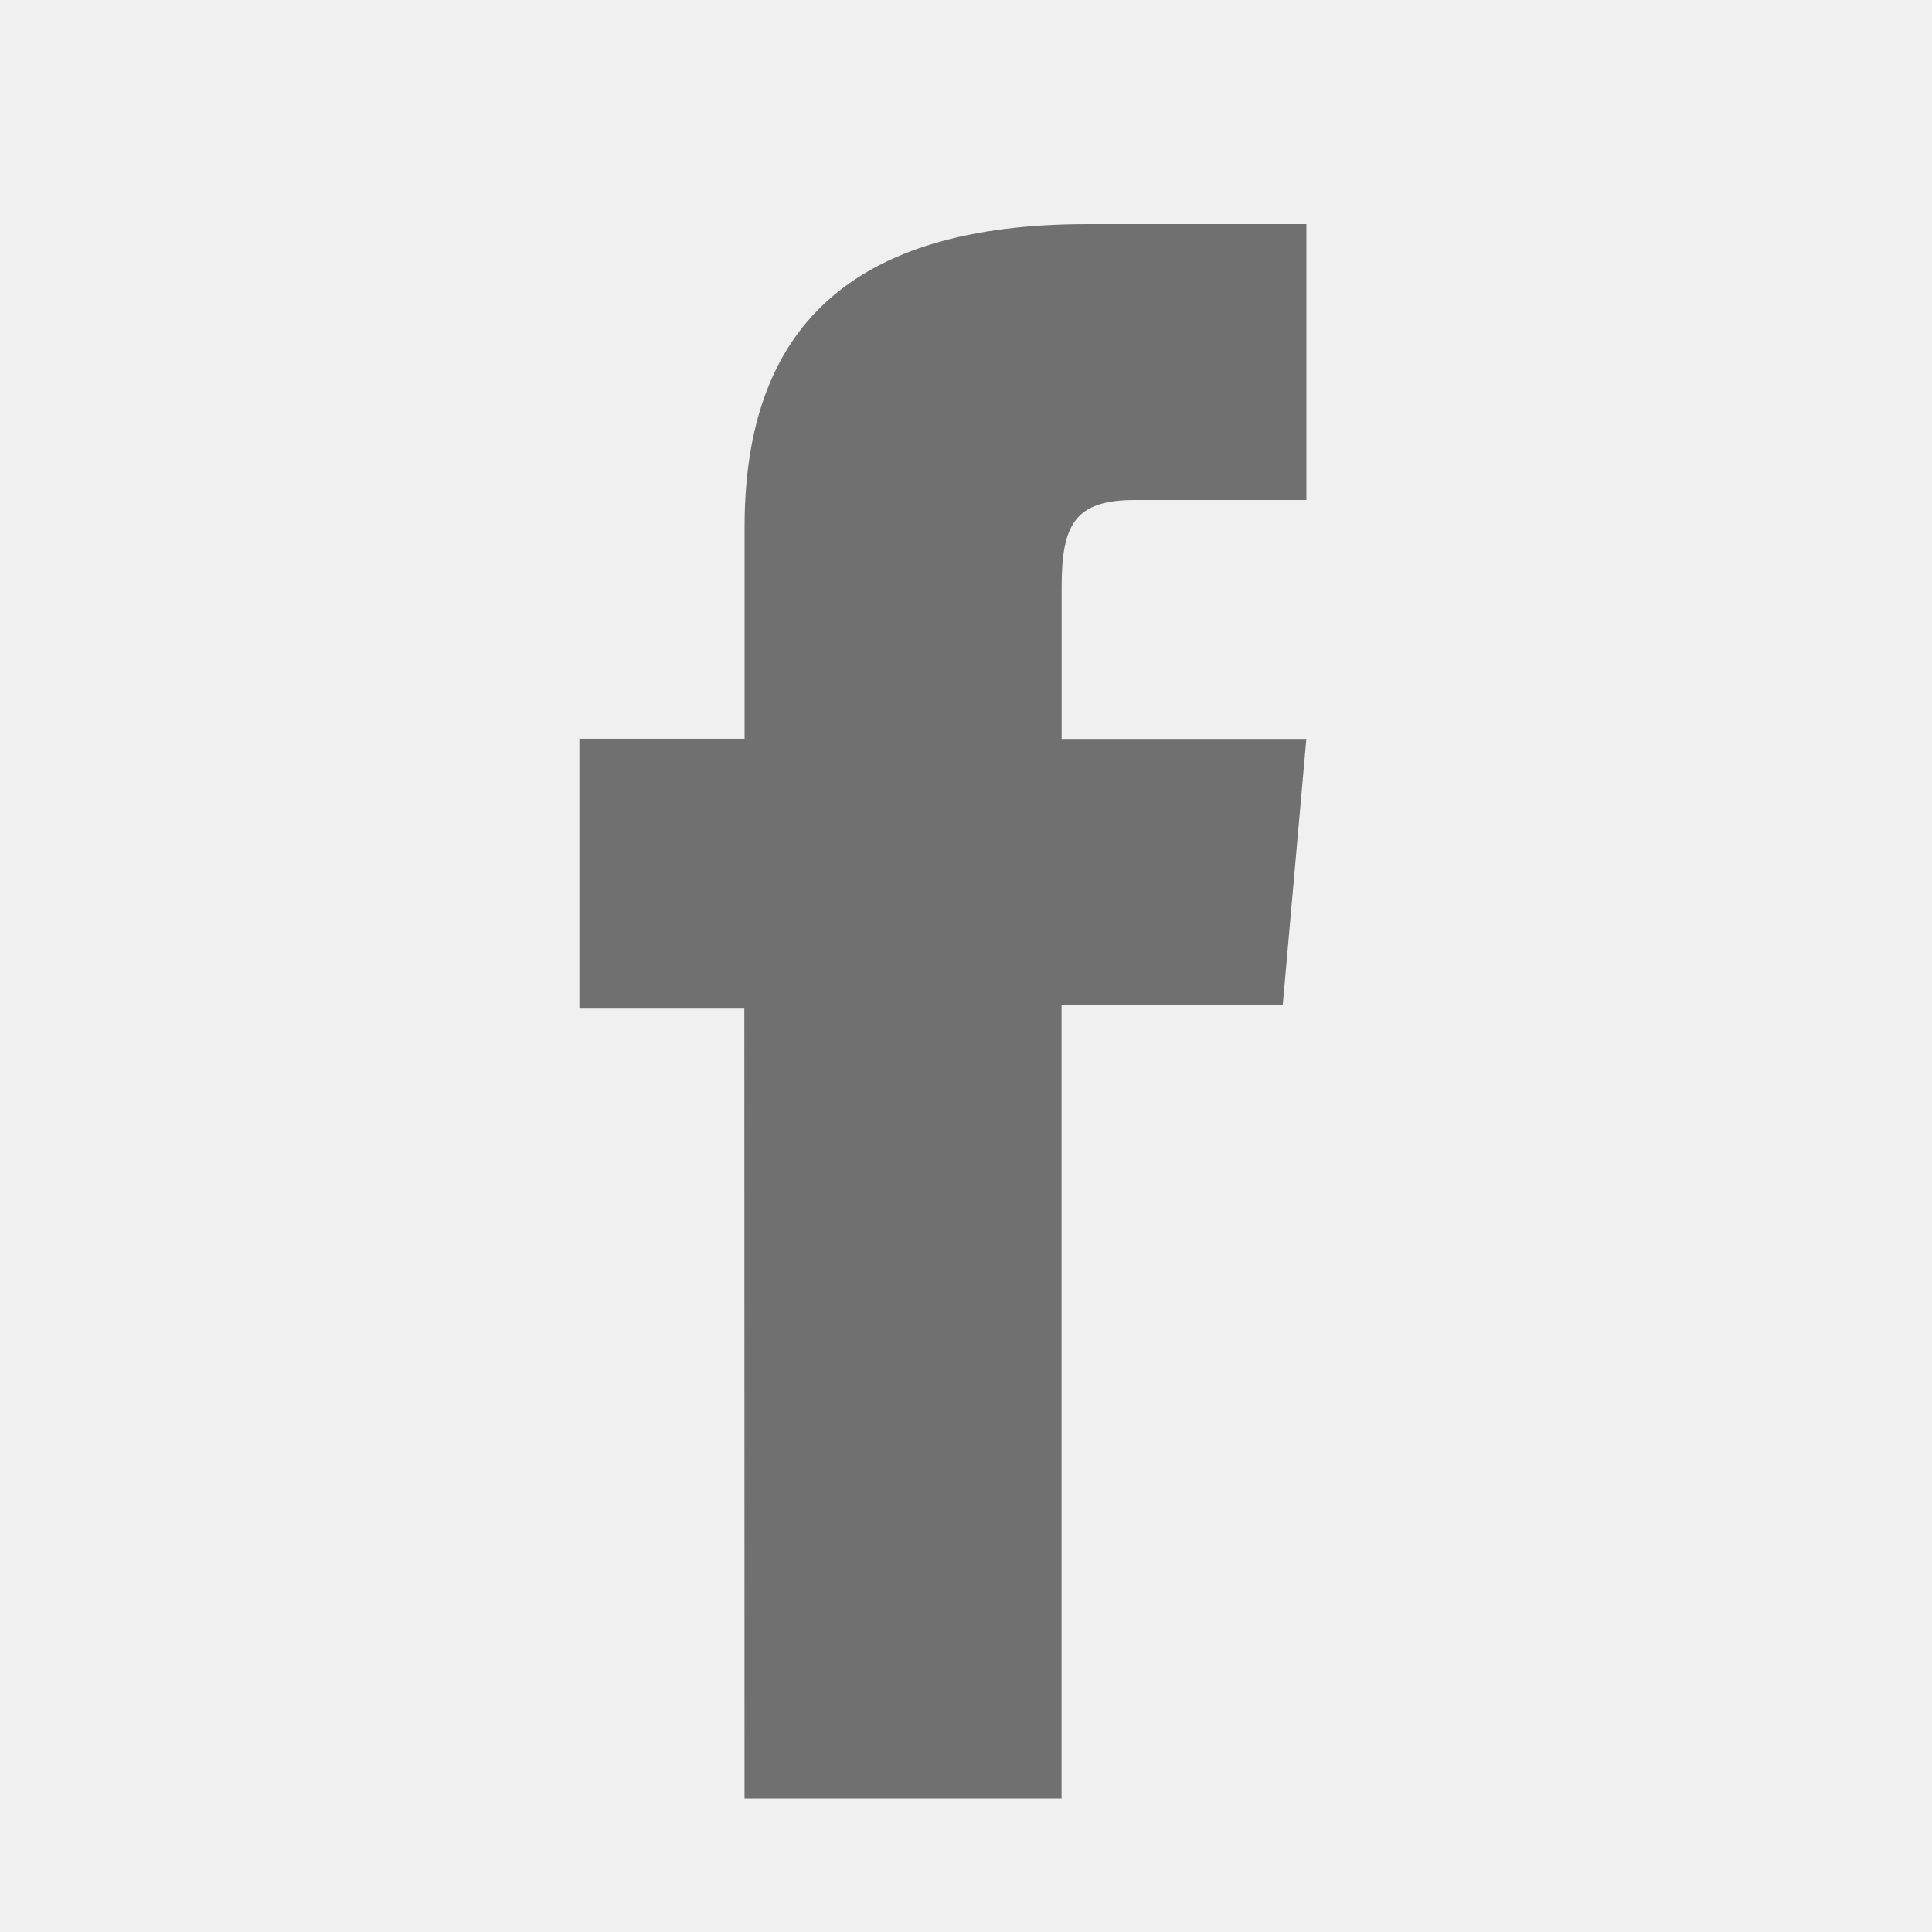
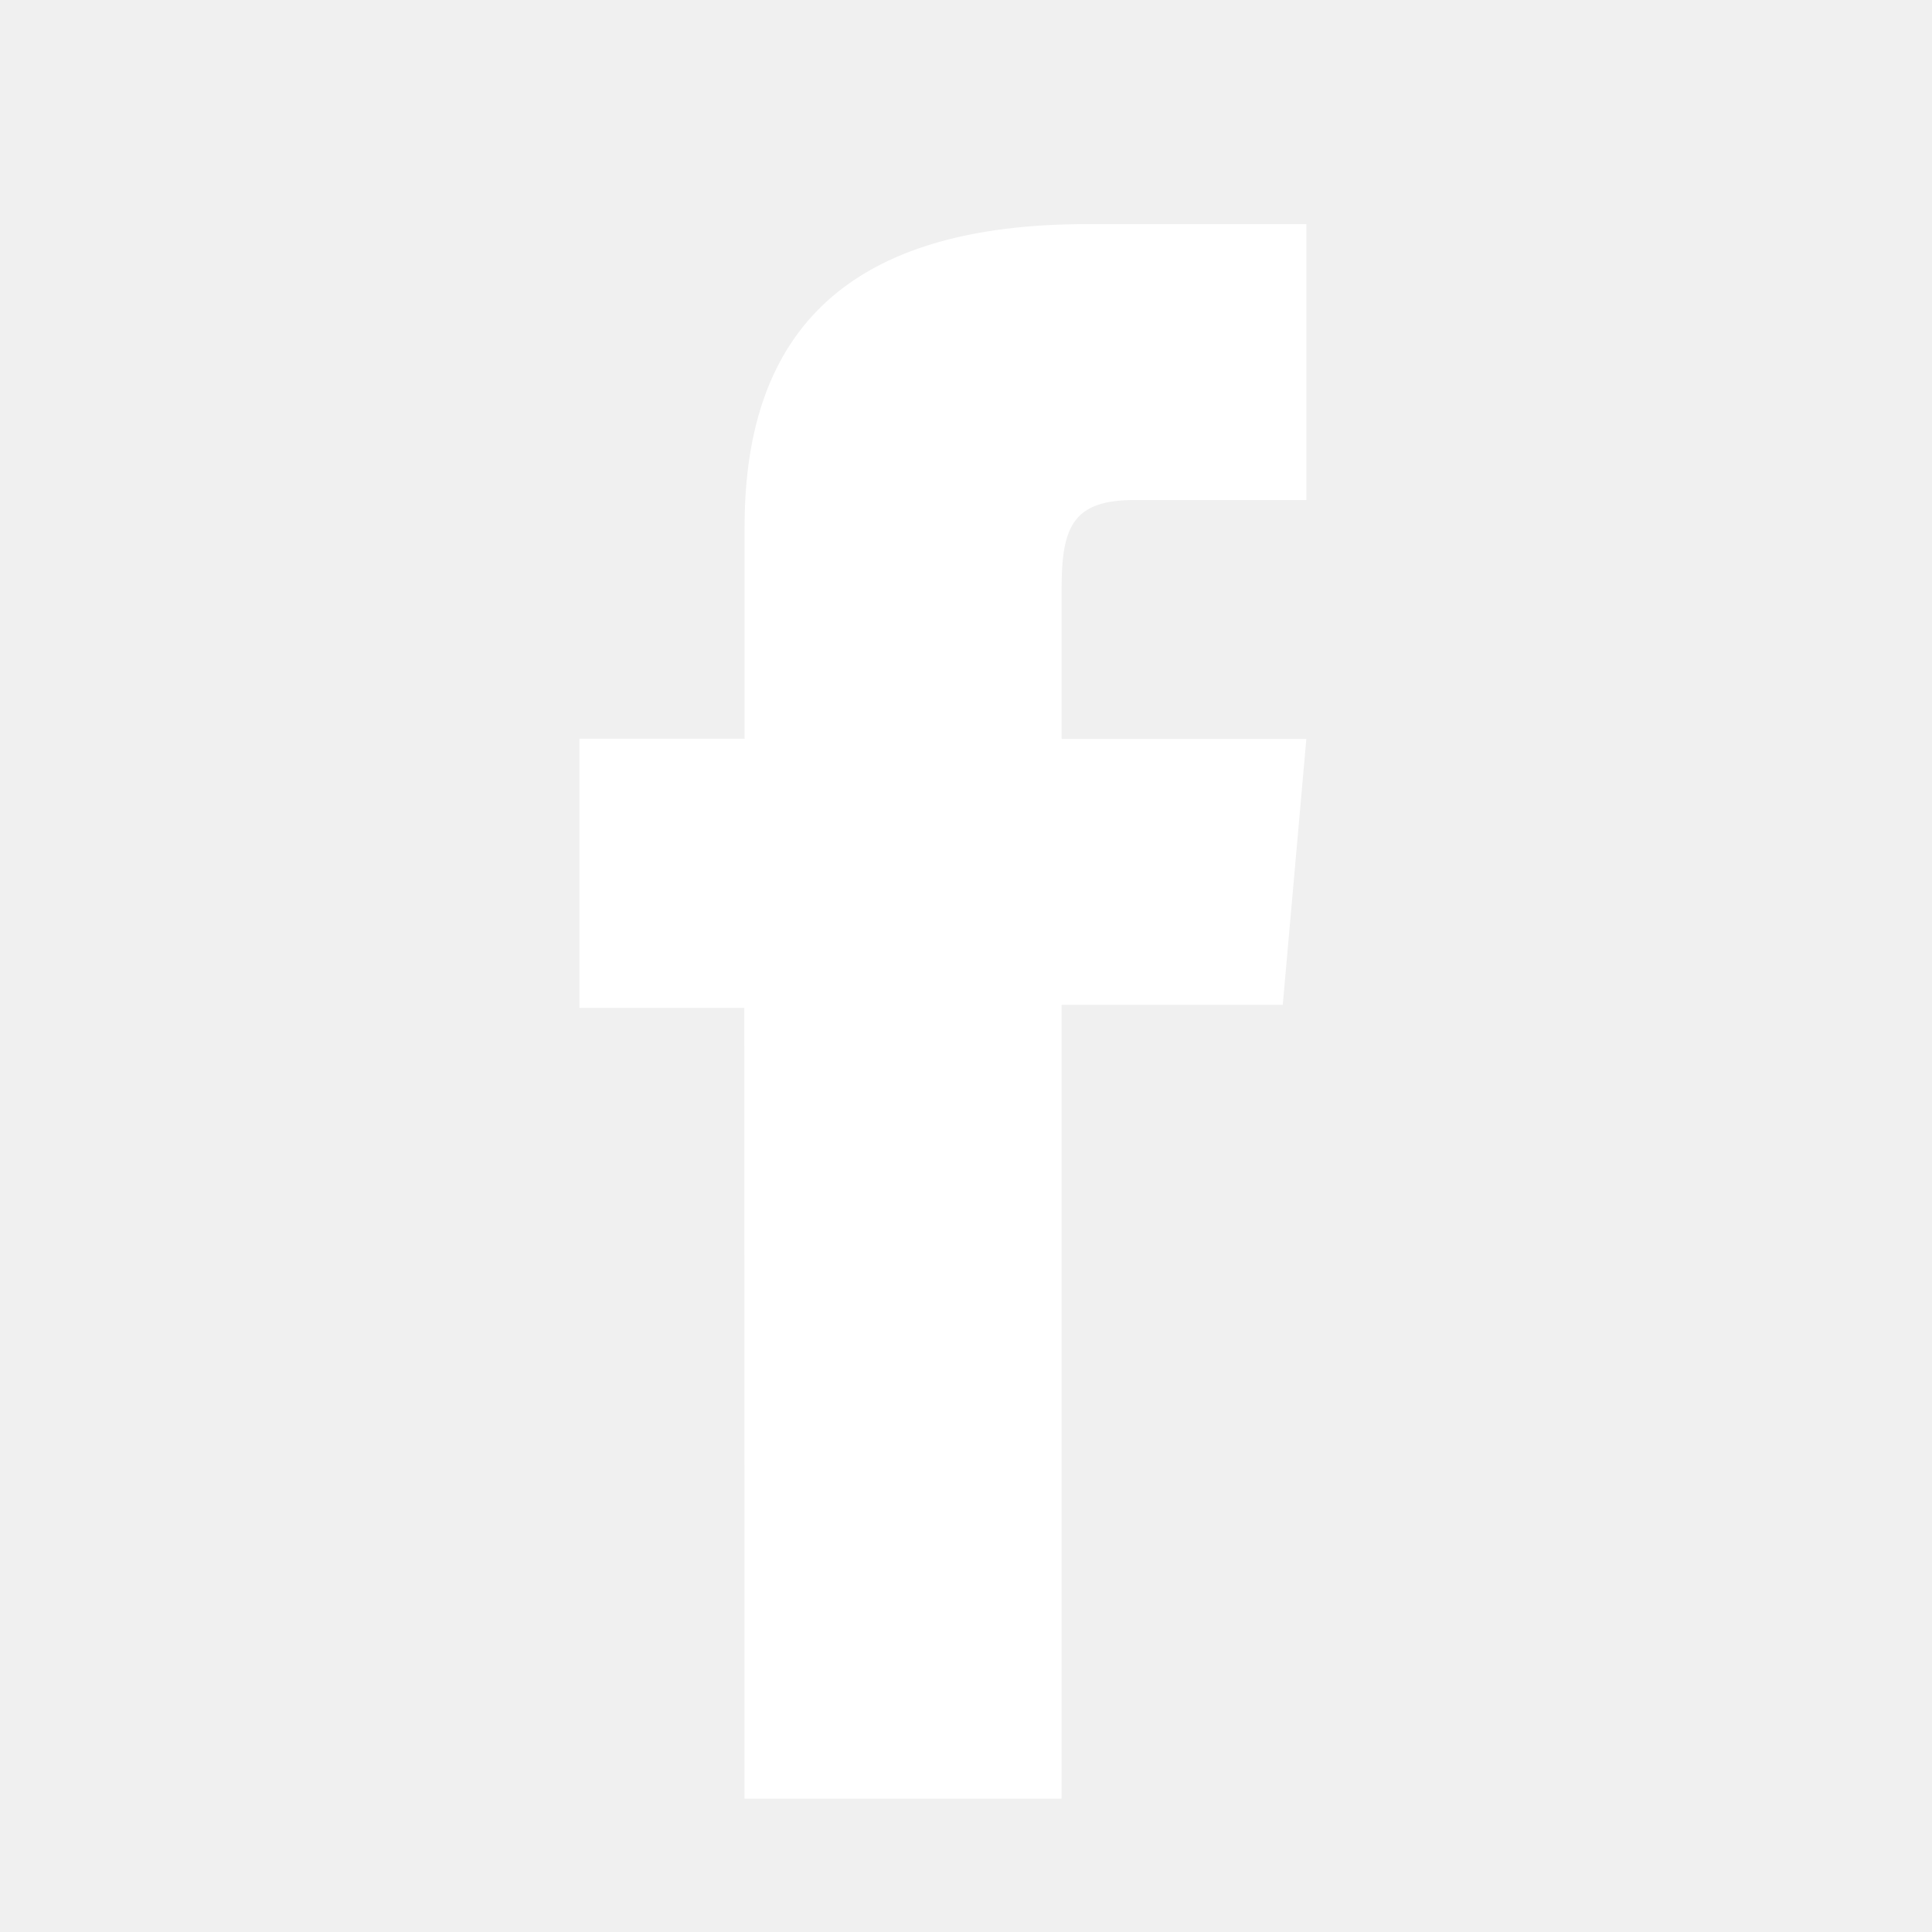
<svg xmlns="http://www.w3.org/2000/svg" width="30" height="30" viewBox="0 0 30 30">
  <defs>
-     <style>.a{fill:#fff;stroke:#707070;opacity:0;}.b{fill:#707070;}.c{stroke:none;}.d{fill:none;}</style>
+     <style>.a{fill:#fff;stroke:#fff;opacity:0;}.b{fill:#fff;}.c{stroke:none;}.d{fill:none;}</style>
  </defs>
  <g transform="translate(16833 -4457)">
    <g class="a" transform="translate(-16833 4457)">
      <rect class="c" width="30" height="30" />
      <rect class="d" x="0.5" y="0.5" width="29" height="29" />
    </g>
    <path class="b" d="M294.764,118.75h4.923V106.422h3.435l.366-4.128h-3.8V99.942c0-.973.2-1.358,1.136-1.358h2.665V94.3h-3.409c-3.663,0-5.315,1.614-5.315,4.7v3.291H292.2v4.179h2.561Z" transform="translate(-17116.203 4366.18)" />
  </g>
</svg>
